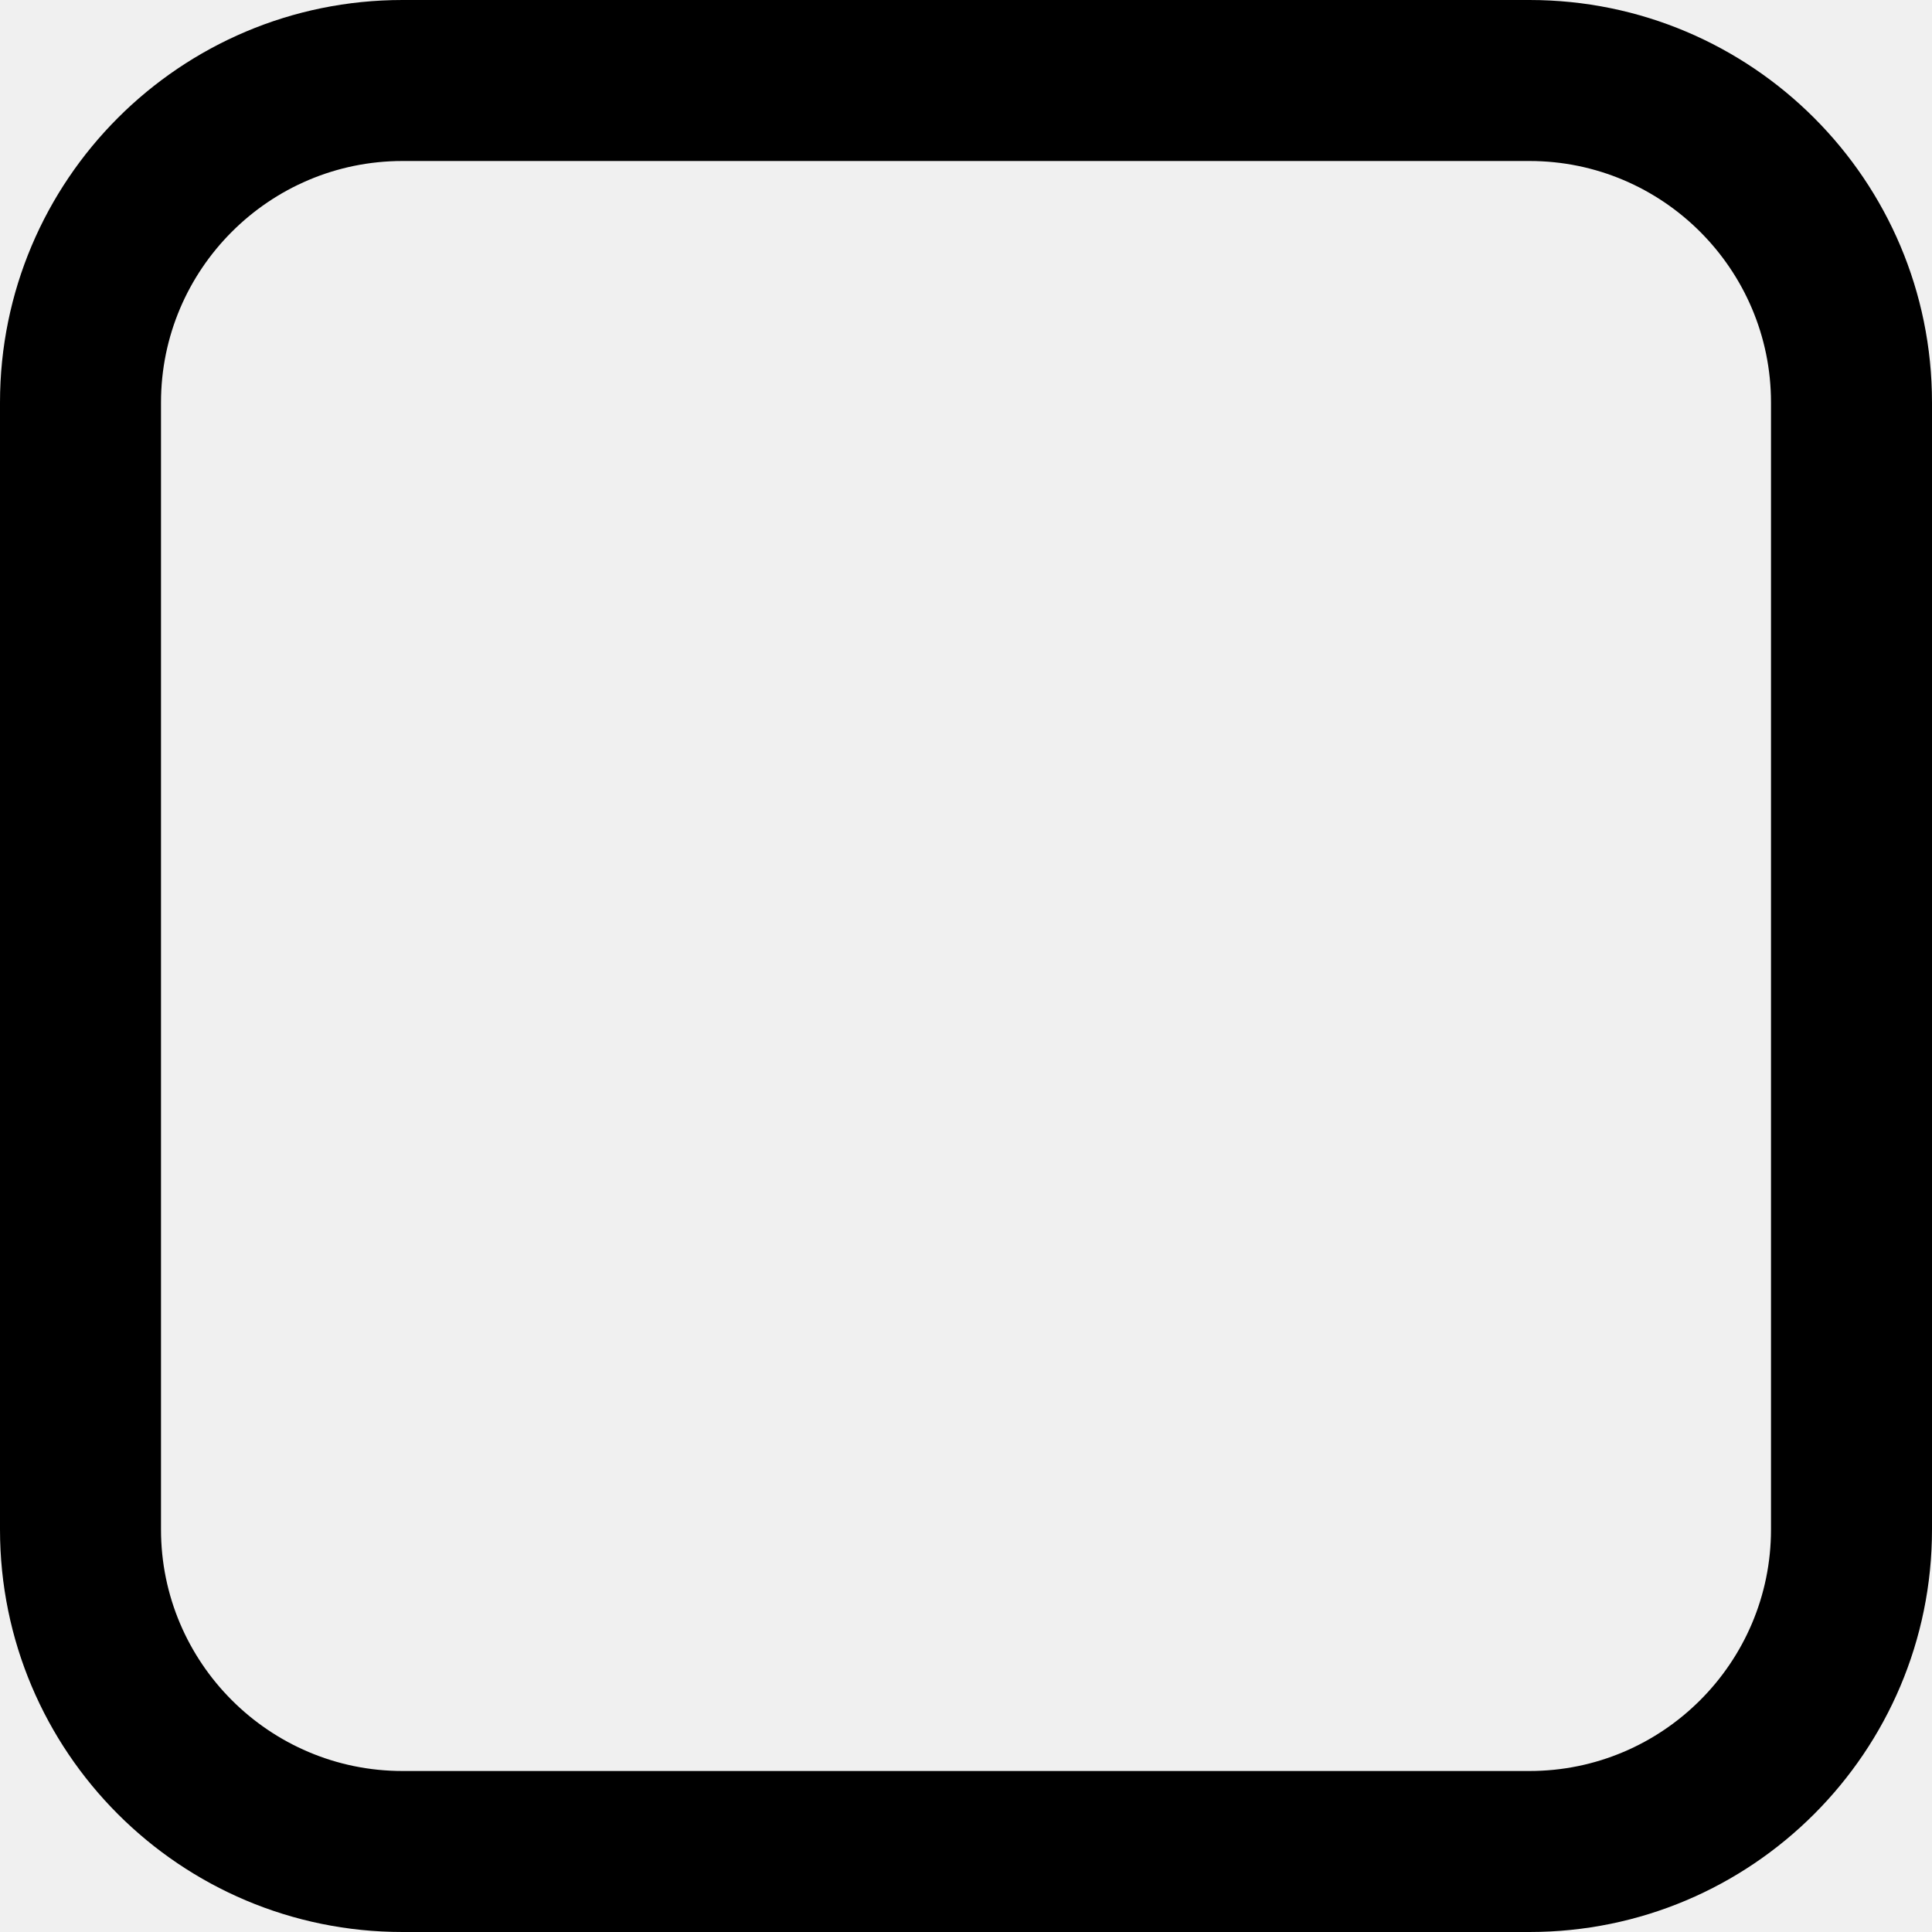
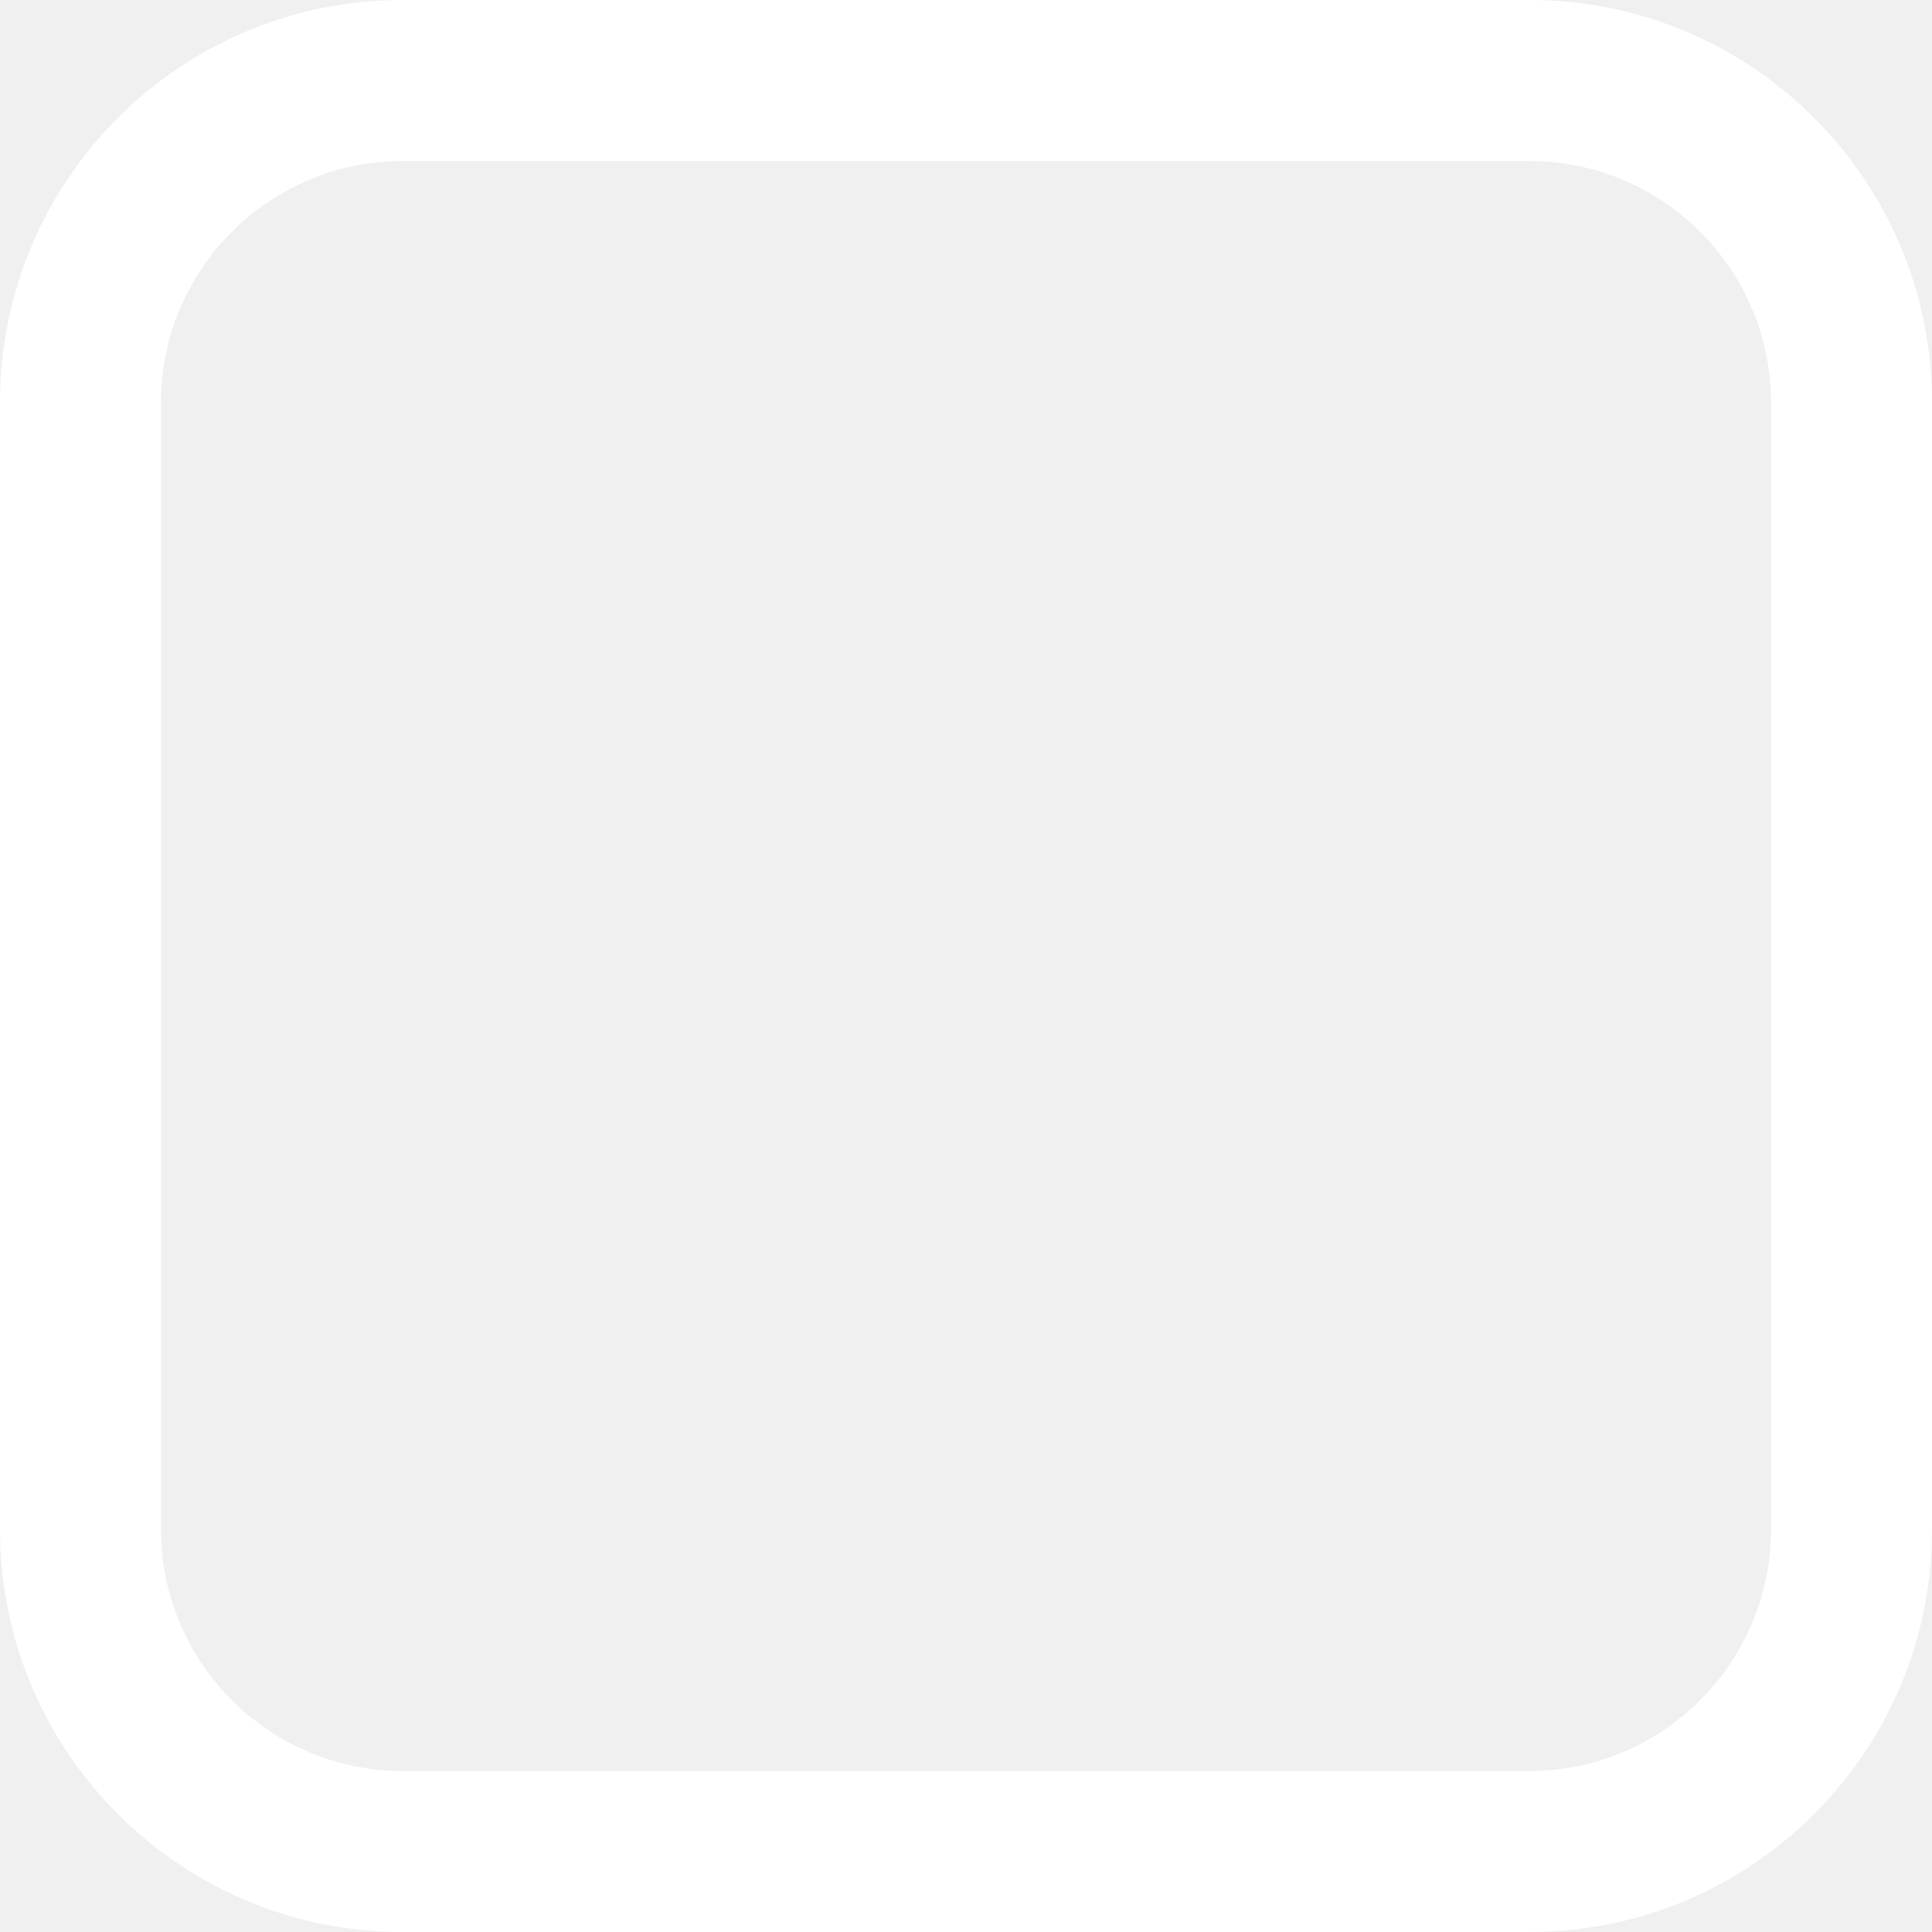
<svg xmlns="http://www.w3.org/2000/svg" width="24" height="24" viewBox="0 0 24 24">
-   <path d="M19 2c1.654 0 3 1.346 3 3v14c0 1.654-1.346 3-3 3h-14c-1.654 0-3-1.346-3-3v-14c0-1.654 1.346-3 3-3h14zm0-2h-14c-2.762 0-5 2.239-5 5v14c0 2.761 2.238 5 5 5h14c2.762 0 5-2.239 5-5v-14c0-2.761-2.238-5-5-5z" />
+   <path d="M19 2c1.654 0 3 1.346 3 3v14c0 1.654-1.346 3-3 3h-14c-1.654 0-3-1.346-3-3v-14c0-1.654 1.346-3 3-3h14zm0-2h-14c-2.762 0-5 2.239-5 5v14c0 2.761 2.238 5 5 5h14c2.762 0 5-2.239 5-5v-14c0-2.761-2.238-5-5-5z" fill="white" />
</svg>
